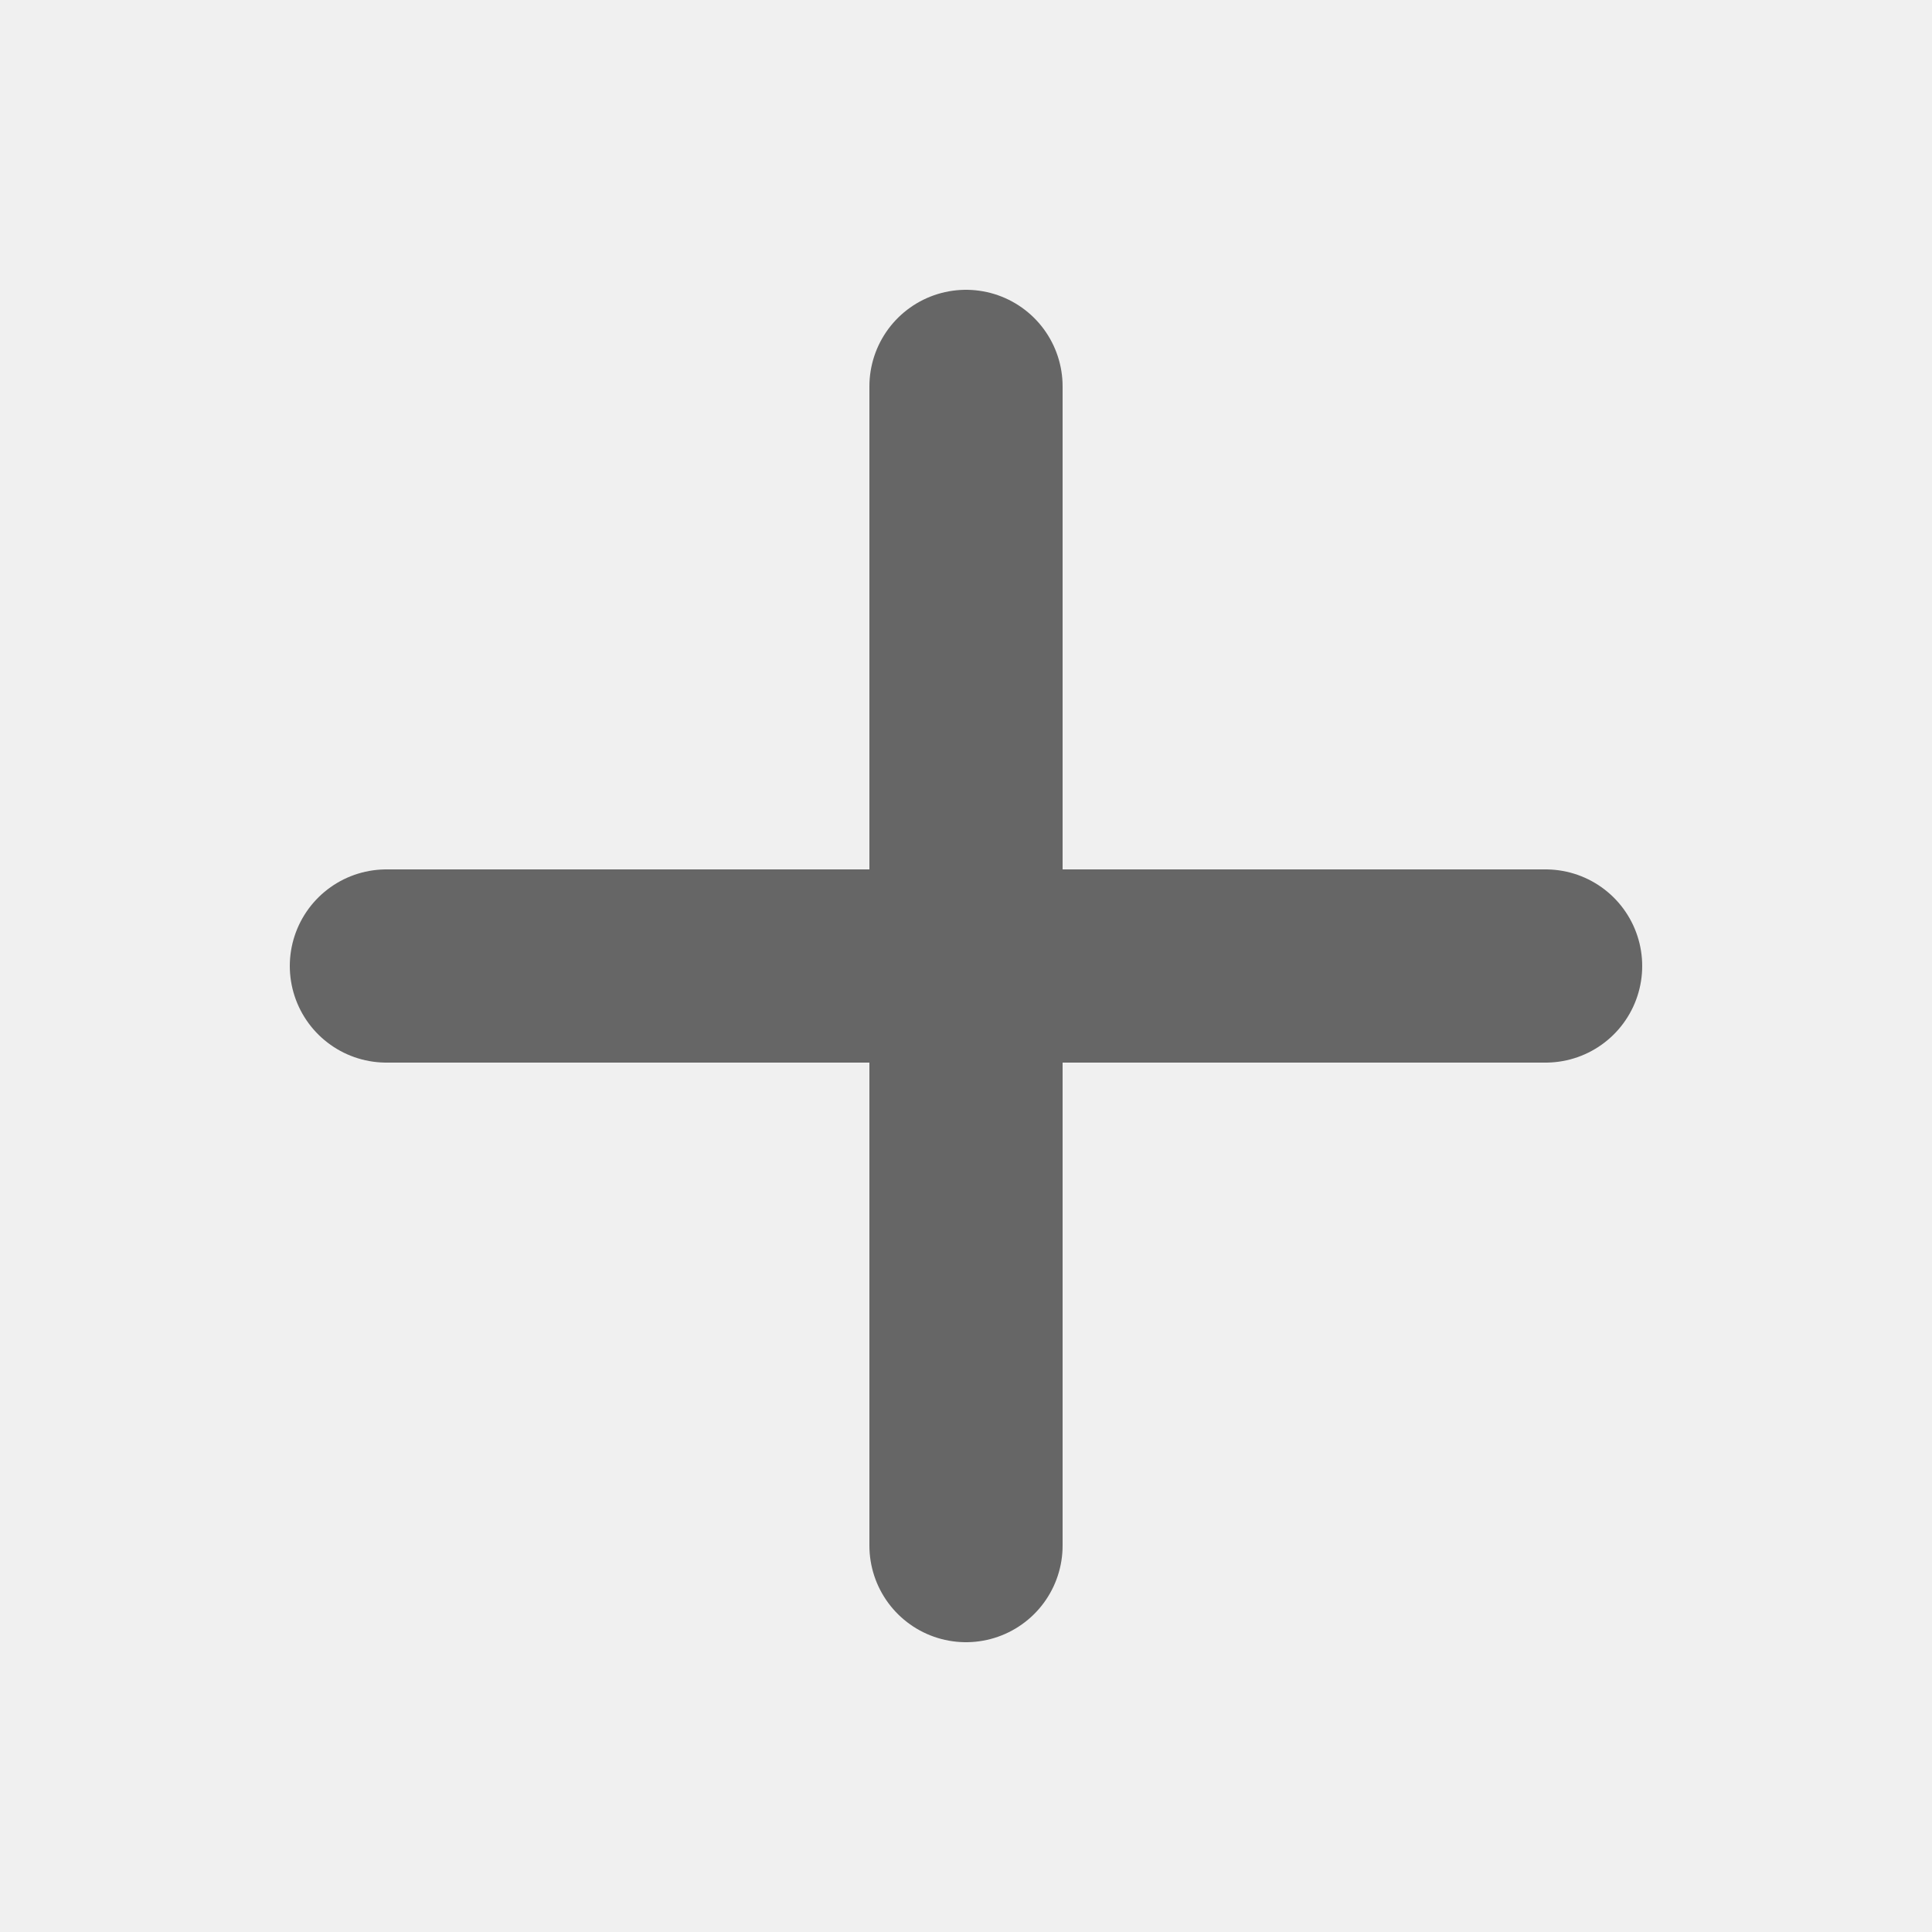
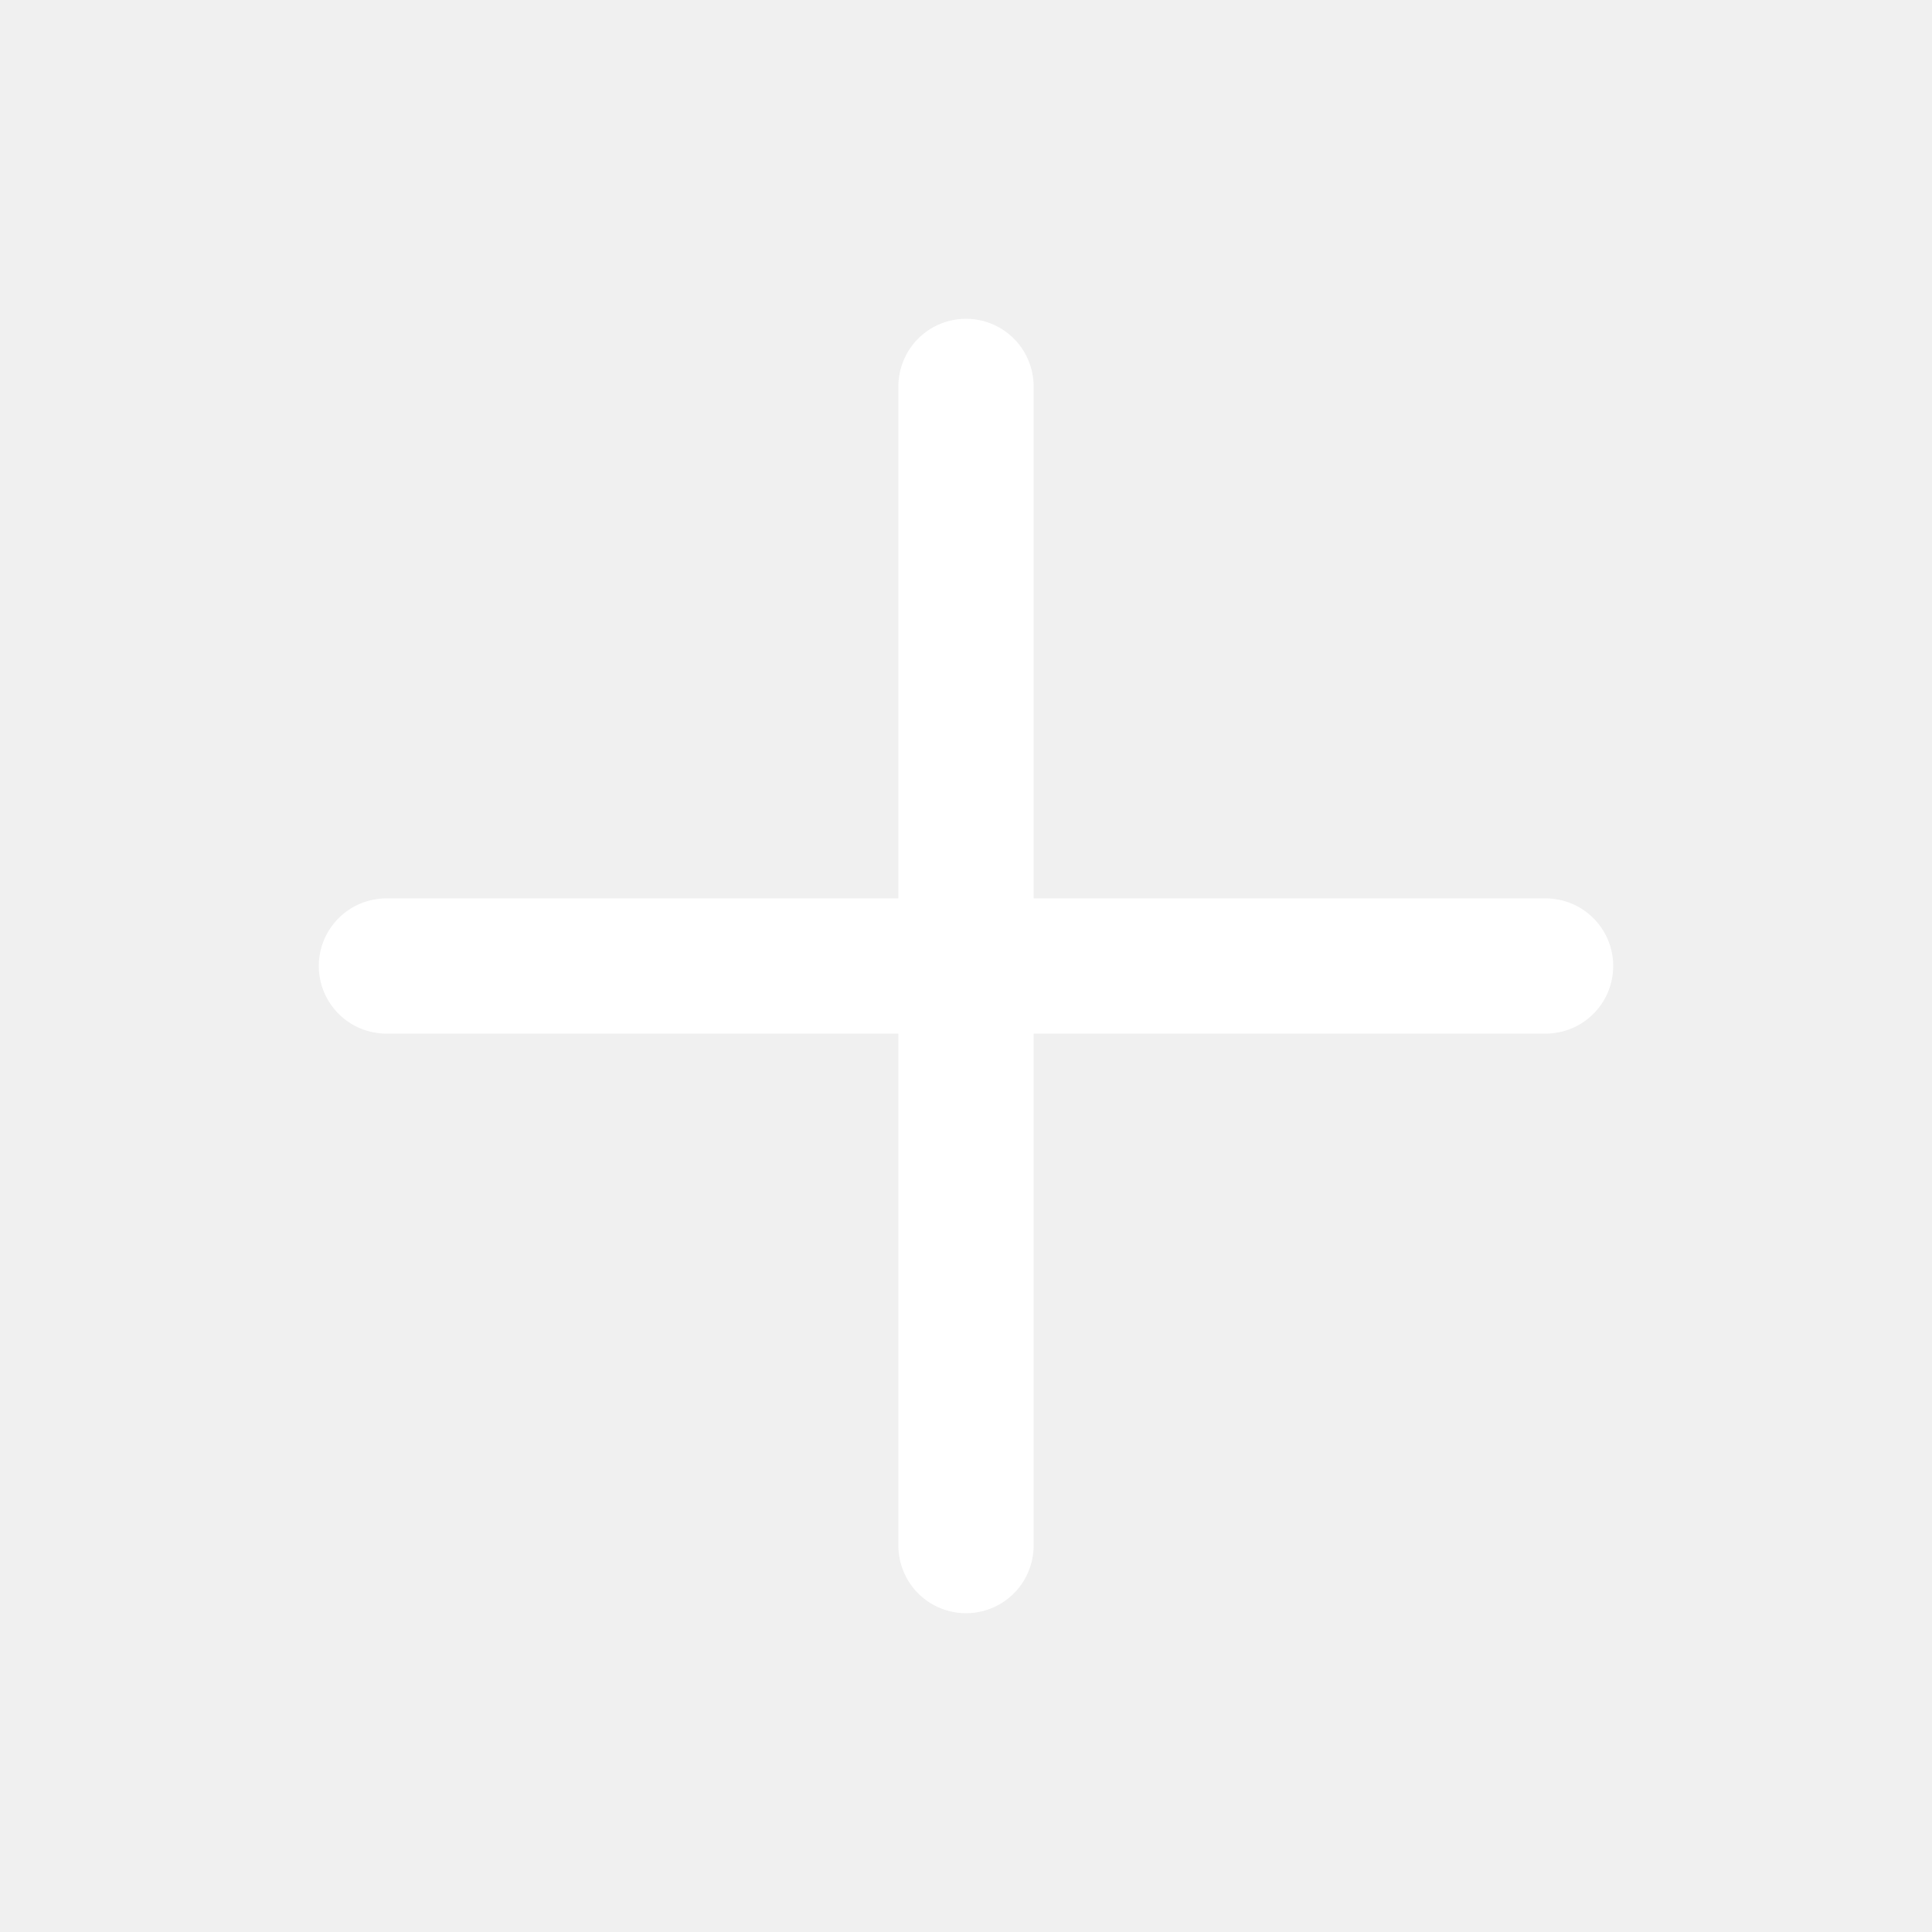
- <svg xmlns="http://www.w3.org/2000/svg" id="Add" viewBox="0 0 100 100">
+ <svg xmlns="http://www.w3.org/2000/svg" viewBox="0 0 100 100">
  <defs>
-     <style>.cls-1,.cls-2{fill:none;}.cls-1{stroke:#666;stroke-linecap:round;stroke-miterlimit:10;stroke-width:10px;}</style>
+     <style>.cls-1,.cls-2{fill:none;}.cls-1{stroke:#fff;stroke-linecap:round;stroke-miterlimit:10;stroke-width:7px;}</style>
  </defs>
-   <line class="cls-1" x1="50" y1="20" x2="50" y2="80" />
-   <line class="cls-1" x1="20" y1="50" x2="80" y2="50" />
-   <rect class="cls-2" width="100" height="100" />
+   <g id="Add">
+     <line class="cls-1" x1="50" y1="20" x2="50" y2="80" />
+     <line class="cls-1" x1="20" y1="50" x2="80" y2="50" />
+   </g>
+   <g id="Rectangle">
+     <rect class="cls-2" width="100" height="100" />
+   </g>
</svg>
